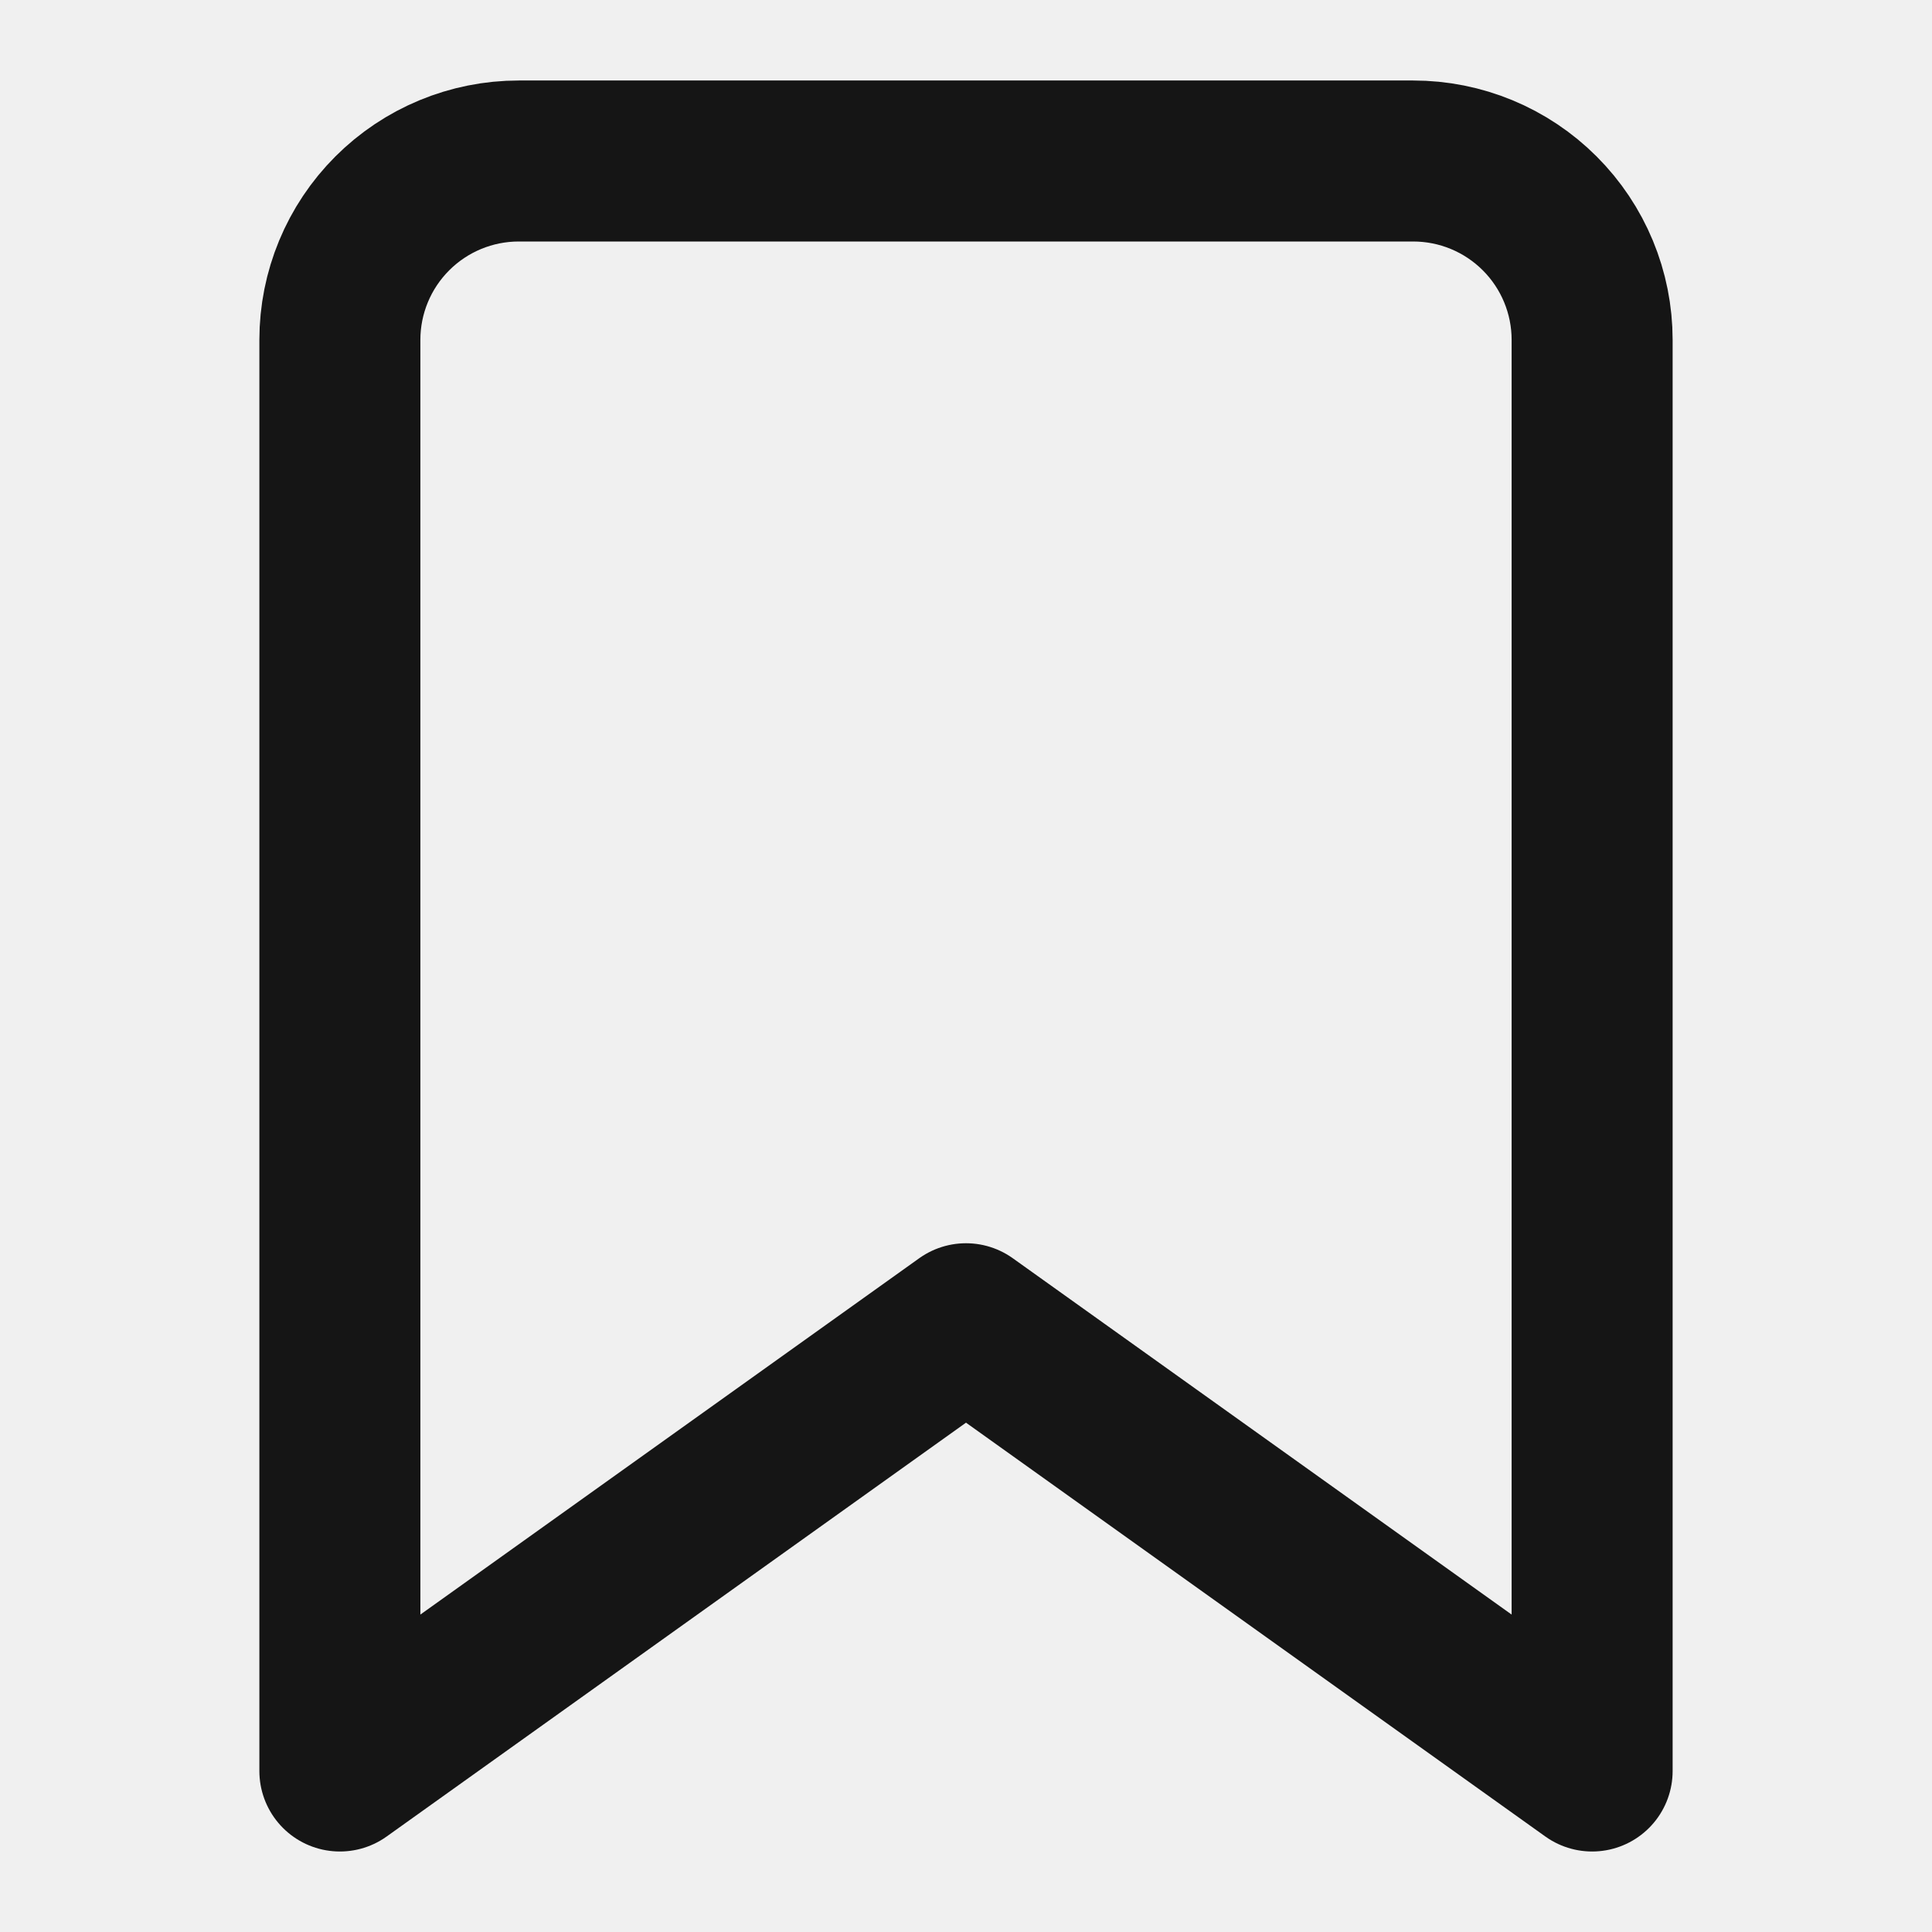
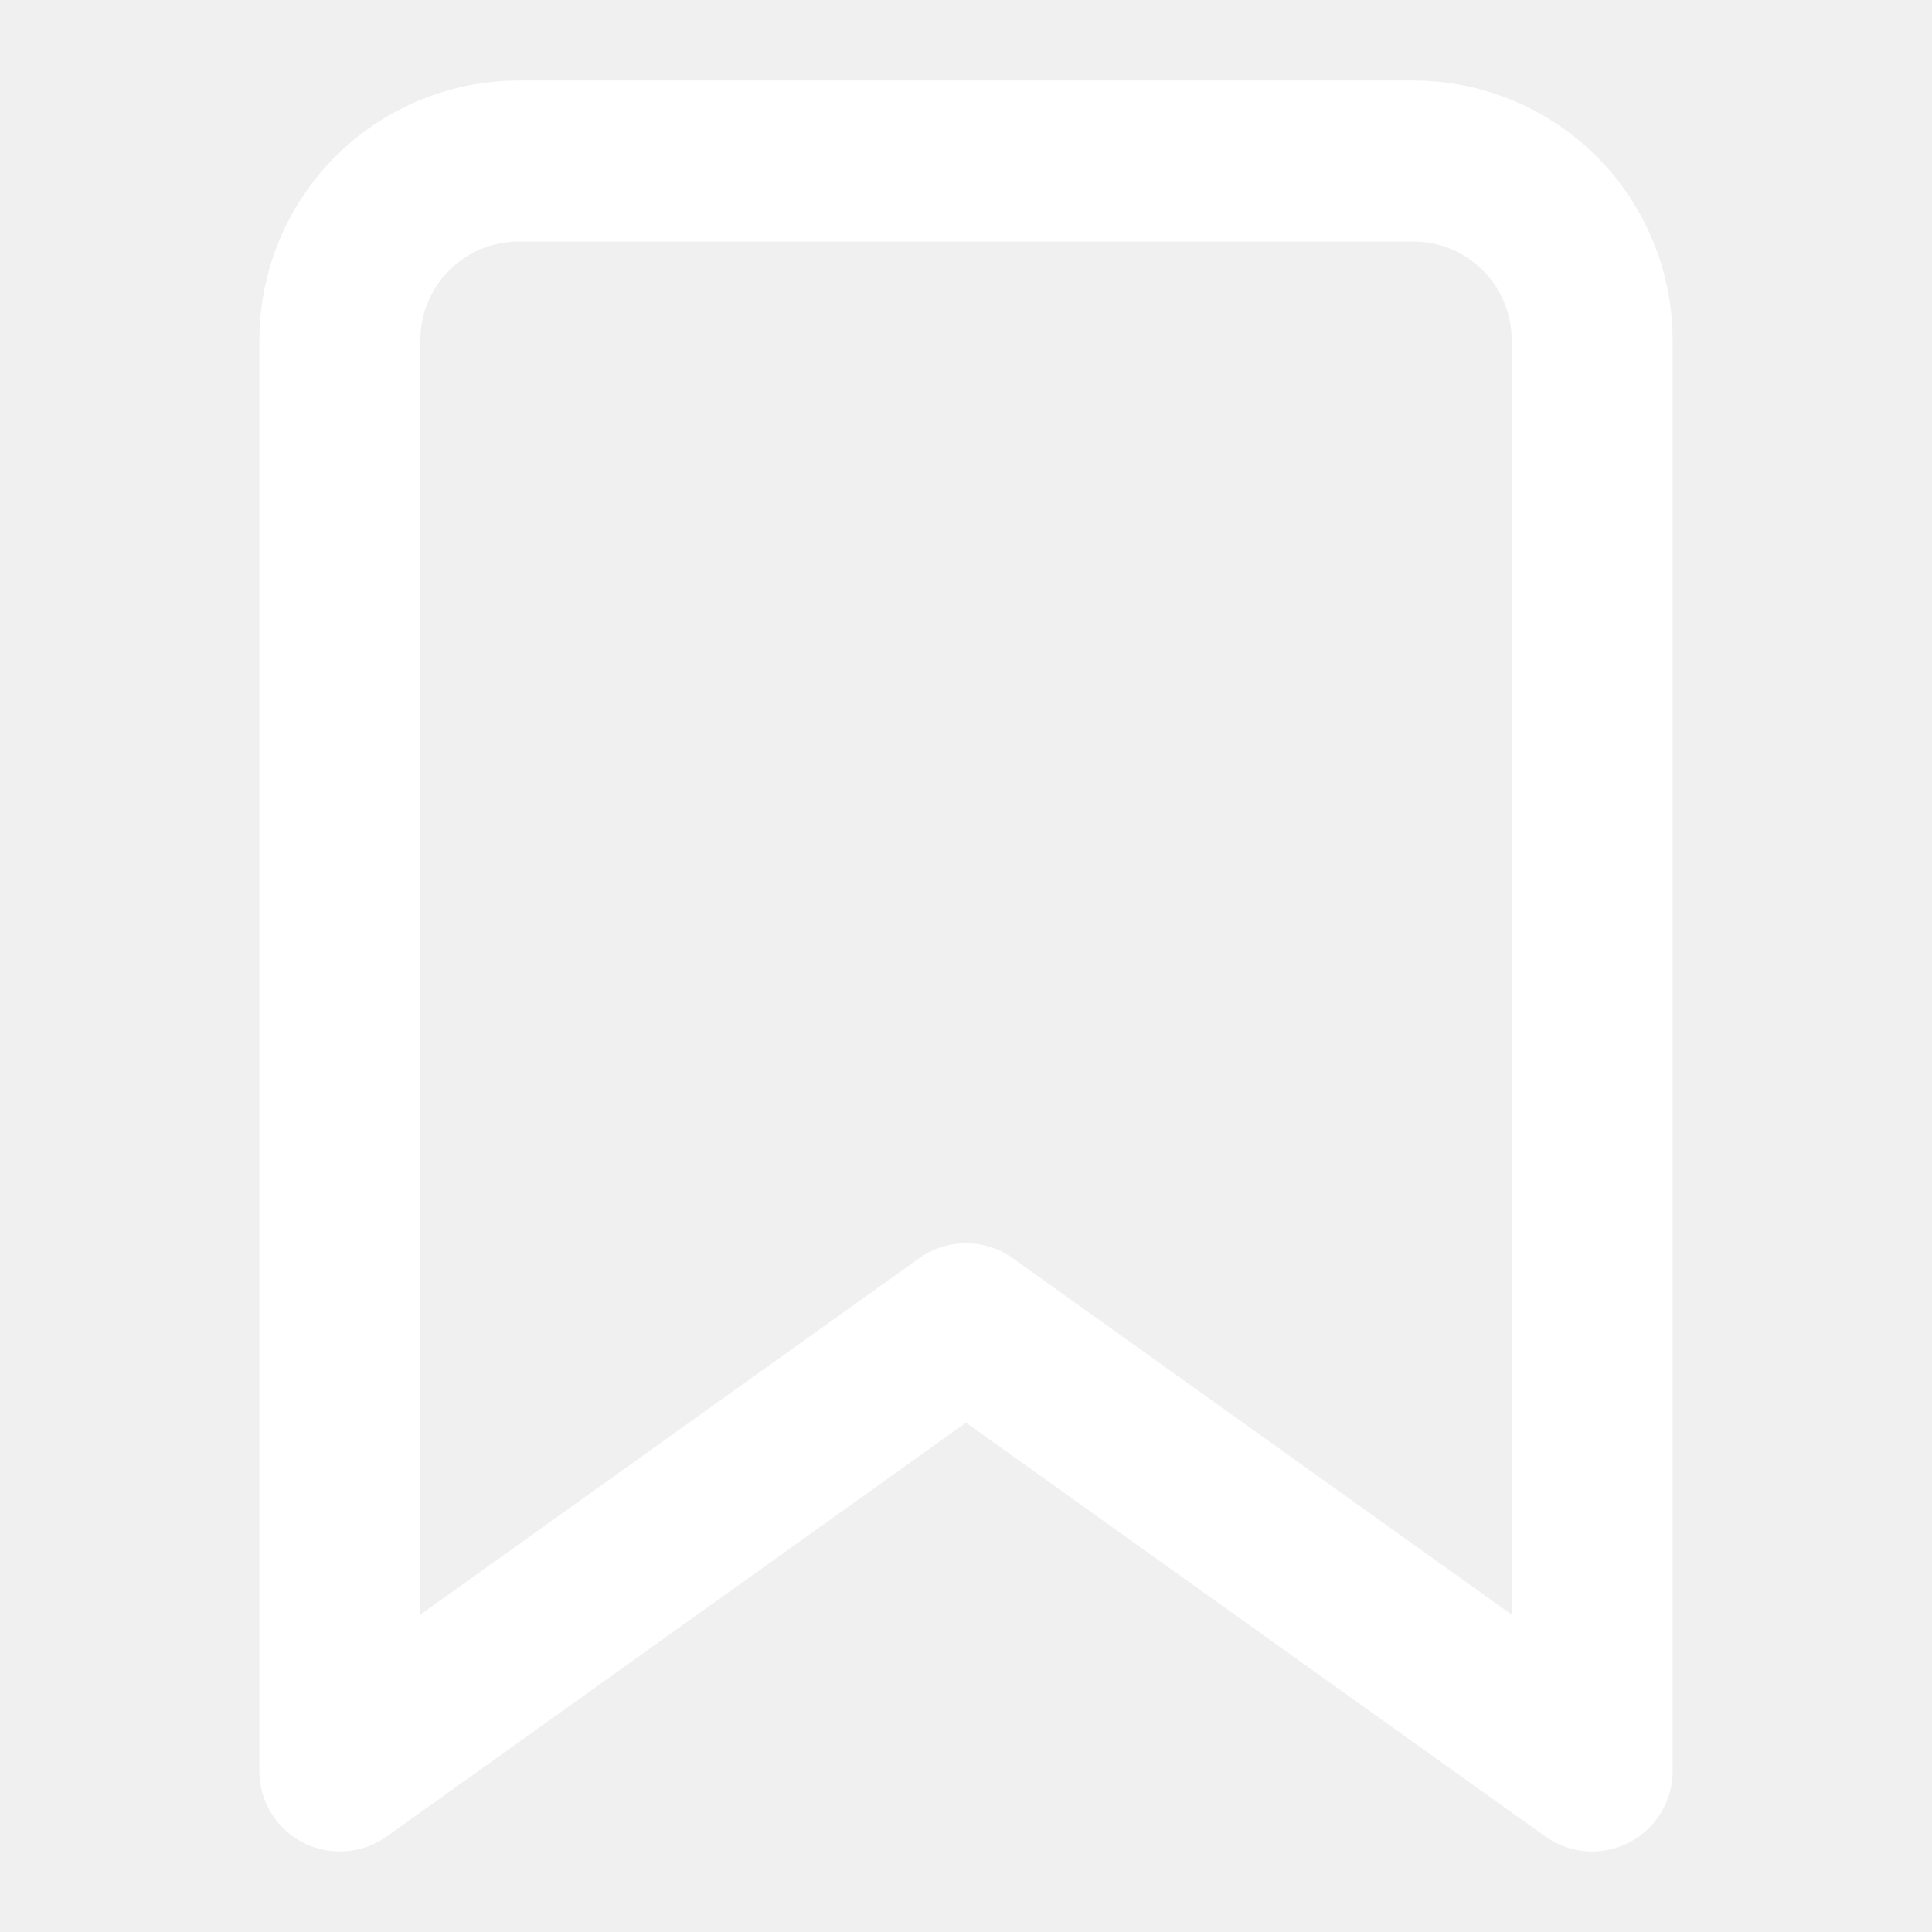
<svg xmlns="http://www.w3.org/2000/svg" width="24" height="24" viewBox="0 0 24 24" fill="none">
-   <path d="M19.778 22L12 16.444L4.222 22V4.222C4.222 3.633 4.456 3.068 4.873 2.651C5.29 2.234 5.855 2 6.444 2H17.555C18.145 2 18.71 2.234 19.127 2.651C19.544 3.068 19.778 3.633 19.778 4.222V22Z" stroke="#151515" stroke-width="2" stroke-linecap="round" stroke-linejoin="round" />
+   <path d="M19.778 22L12 16.444L4.222 22V4.222C4.222 3.633 4.456 3.068 4.873 2.651C5.29 2.234 5.855 2 6.444 2H17.555C18.145 2 18.71 2.234 19.127 2.651C19.544 3.068 19.778 3.633 19.778 4.222V22Z" stroke="#fff" stroke-width="2" stroke-linecap="round" stroke-linejoin="round" />
</svg>
